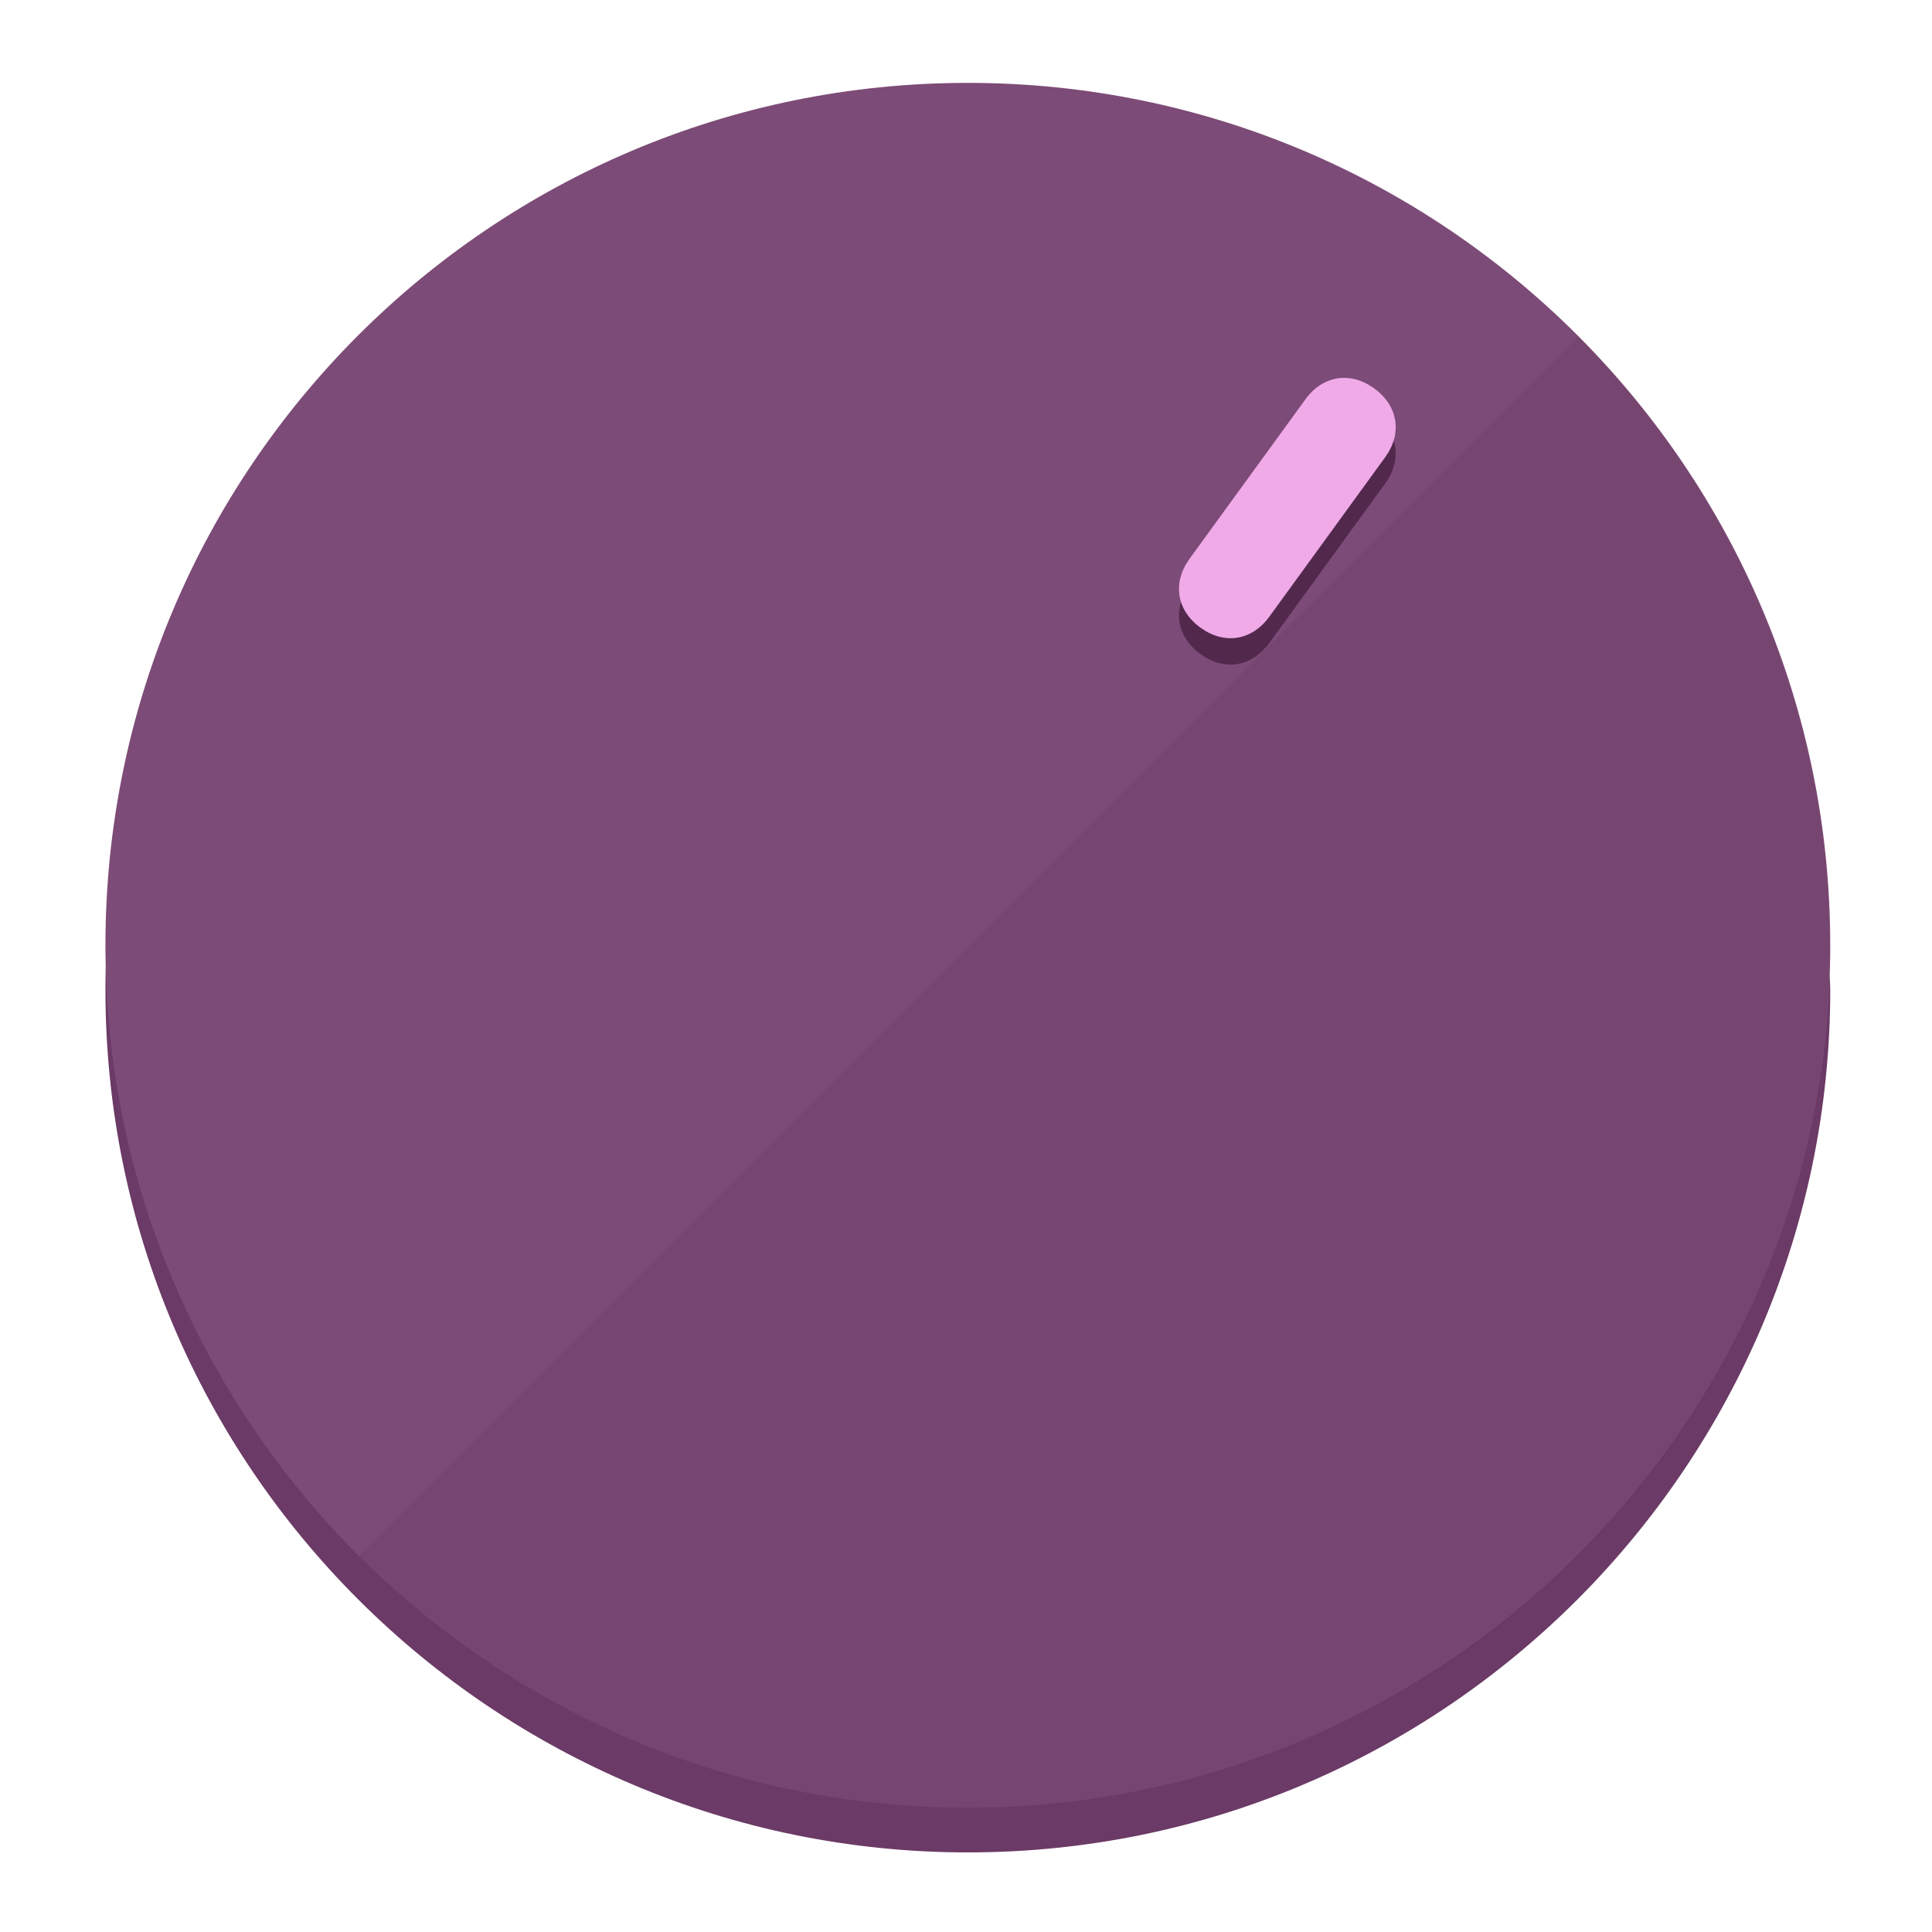
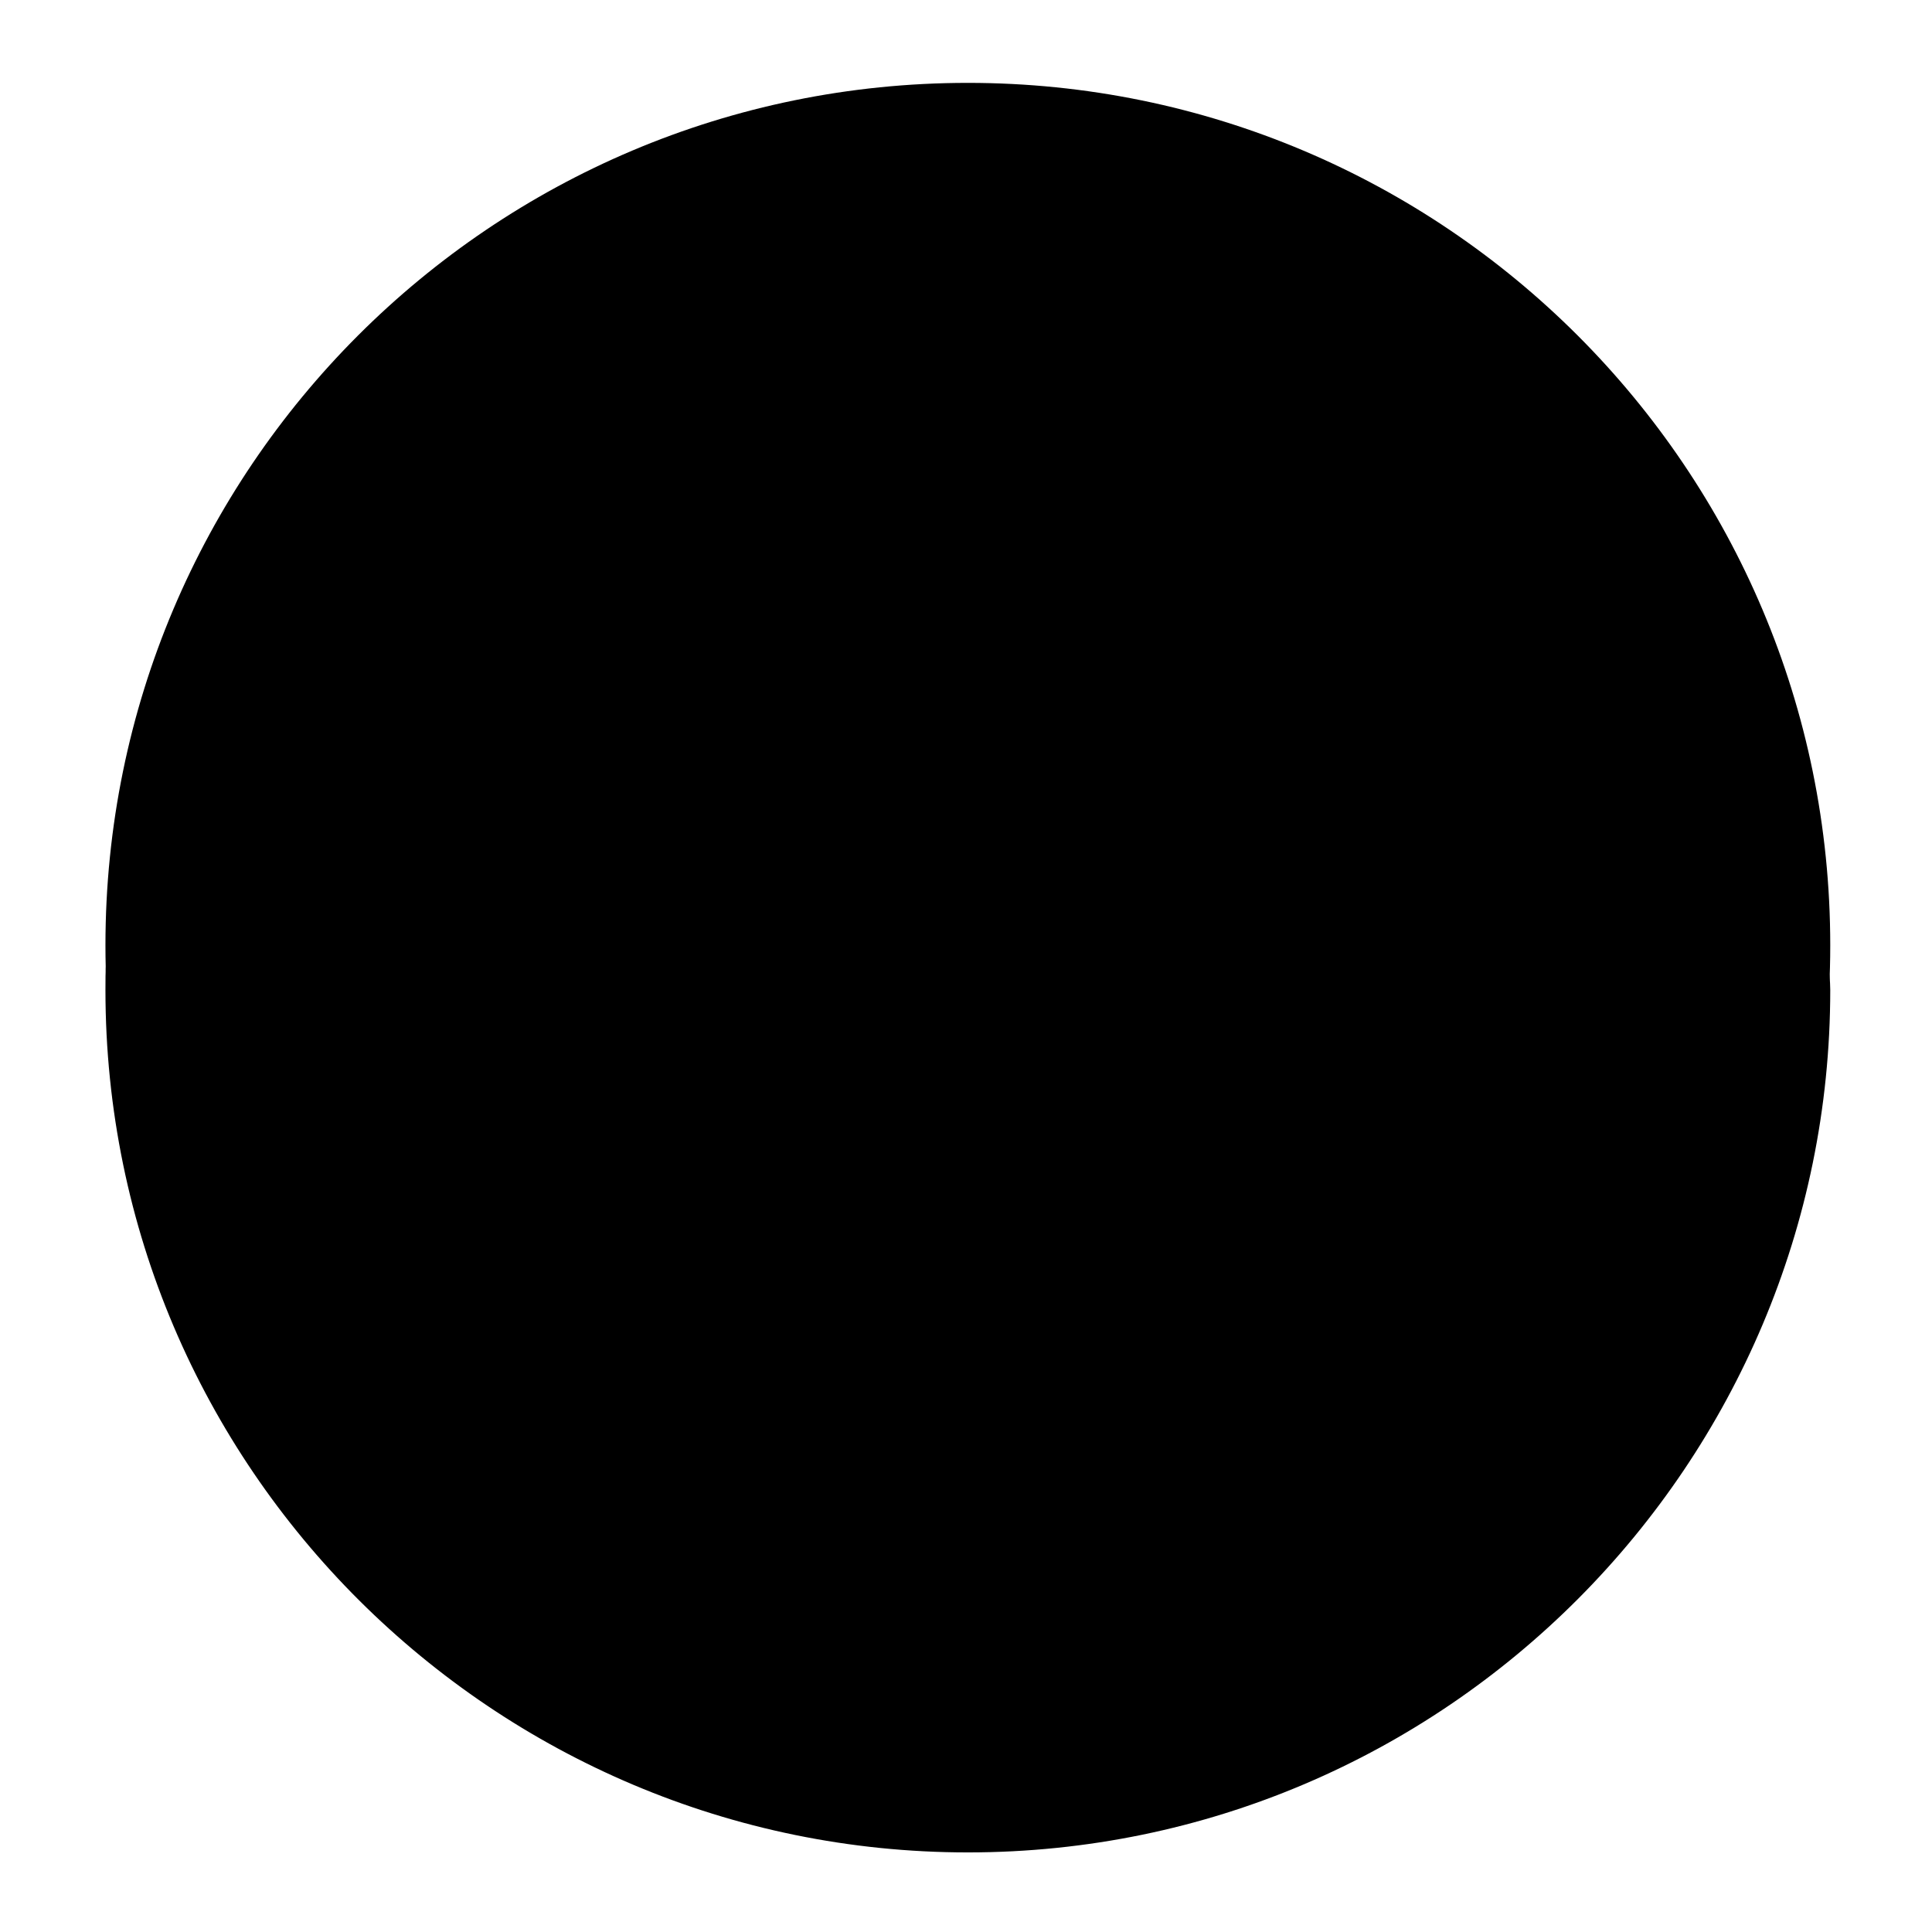
<svg xmlns="http://www.w3.org/2000/svg" height="120px" width="120px" version="1.1" id="Layer_1" viewBox="0 0 496.8 496.8" xml:space="preserve">
  <defs id="defs23" />
  <g id="g3158">
-     <path style="display:inline;fill:#6B3A66;fill-opacity:1;stroke-width:1.584" d="m 248.875,445.92 c 116.582,0 212.89,-91.238 220.493,-205.286 0,5.069 1.267,8.87 1.267,13.939 0,121.651 -98.842,221.76 -221.76,221.76 -121.651,0 -221.76,-98.842 -221.76,-221.76 0,-5.069 0,-8.87 1.267,-13.939 7.603,114.048 103.91,205.286 220.493,205.286 z" id="path8" />
-     <circle style="display:inline;fill:#7D4B77;fill-opacity:1;stroke-width:1.584" cx="248.875" cy="243.071" r="221.76" id="circle12" />
-     <path style="display:inline;fill:#52294D;fill-opacity:0.154;stroke-width:1.587" d="m 405.744,86.606 c 86.308,86.308 86.308,227.193 0,313.5 -86.308,86.308 -227.193,86.308 -313.5,0" id="path14" />
+     <path style="display:inline;fill:#;fill-opacity:1;stroke-width:1.584" d="m 248.875,445.92 c 116.582,0 212.89,-91.238 220.493,-205.286 0,5.069 1.267,8.87 1.267,13.939 0,121.651 -98.842,221.76 -221.76,221.76 -121.651,0 -221.76,-98.842 -221.76,-221.76 0,-5.069 0,-8.87 1.267,-13.939 7.603,114.048 103.91,205.286 220.493,205.286 z" id="path8" />
+     <circle style="display:inline;fill:#;fill-opacity:1;stroke-width:1.584" cx="248.875" cy="243.071" r="221.76" id="circle12" />
+     <path style="display:inline;fill:#;fill-opacity:0.154;stroke-width:1.587" d="m 405.744,86.606 c 86.308,86.308 86.308,227.193 0,313.5 -86.308,86.308 -227.193,86.308 -313.5,0" id="path14" />
  </g>
  <g id="g3198">
    <circle style="display:none;fill:#000000;fill-opacity:0;stroke-width:1.584" cx="344.188" cy="51.017" r="221.76" id="circle12-3" transform="rotate(36)" />
-     <path style="display:inline;fill:#52294D;fill-opacity:1;stroke-width:1.584" d="m 326.375,165.375 c -4.469,6.151 -11.549,7.272 -17.7,2.803 v 0 c -6.151,-4.469 -7.273,-11.549 -2.803,-17.7 l 29.794,-41.007 c 4.469,-6.151 11.549,-7.272 17.7,-2.803 v 0 c 6.151,4.469 7.272,11.549 2.803,17.7 z" id="path3789" />
-     <path style="display:inline;fill:#F0AAE8;stroke-width:1.584" d="m 326.385,158.59 c -4.469,6.151 -11.549,7.272 -17.7,2.803 v 0 c -6.151,-4.469 -7.272,-11.549 -2.803,-17.7 l 29.794,-41.007 c 4.469,-6.151 11.549,-7.273 17.7,-2.803 v 0 c 6.151,4.469 7.272,11.549 2.803,17.7 z" id="path915" />
+     <path style="display:inline;fill:#;fill-opacity:1;stroke-width:1.584" d="m 326.375,165.375 c -4.469,6.151 -11.549,7.272 -17.7,2.803 v 0 c -6.151,-4.469 -7.273,-11.549 -2.803,-17.7 l 29.794,-41.007 c 4.469,-6.151 11.549,-7.272 17.7,-2.803 v 0 c 6.151,4.469 7.272,11.549 2.803,17.7 z" id="path3789" />
+     <path style="display:inline;fill:#;stroke-width:1.584" d="m 326.385,158.59 c -4.469,6.151 -11.549,7.272 -17.7,2.803 v 0 c -6.151,-4.469 -7.272,-11.549 -2.803,-17.7 l 29.794,-41.007 c 4.469,-6.151 11.549,-7.273 17.7,-2.803 v 0 c 6.151,4.469 7.272,11.549 2.803,17.7 z" id="path915" />
  </g>
</svg>
